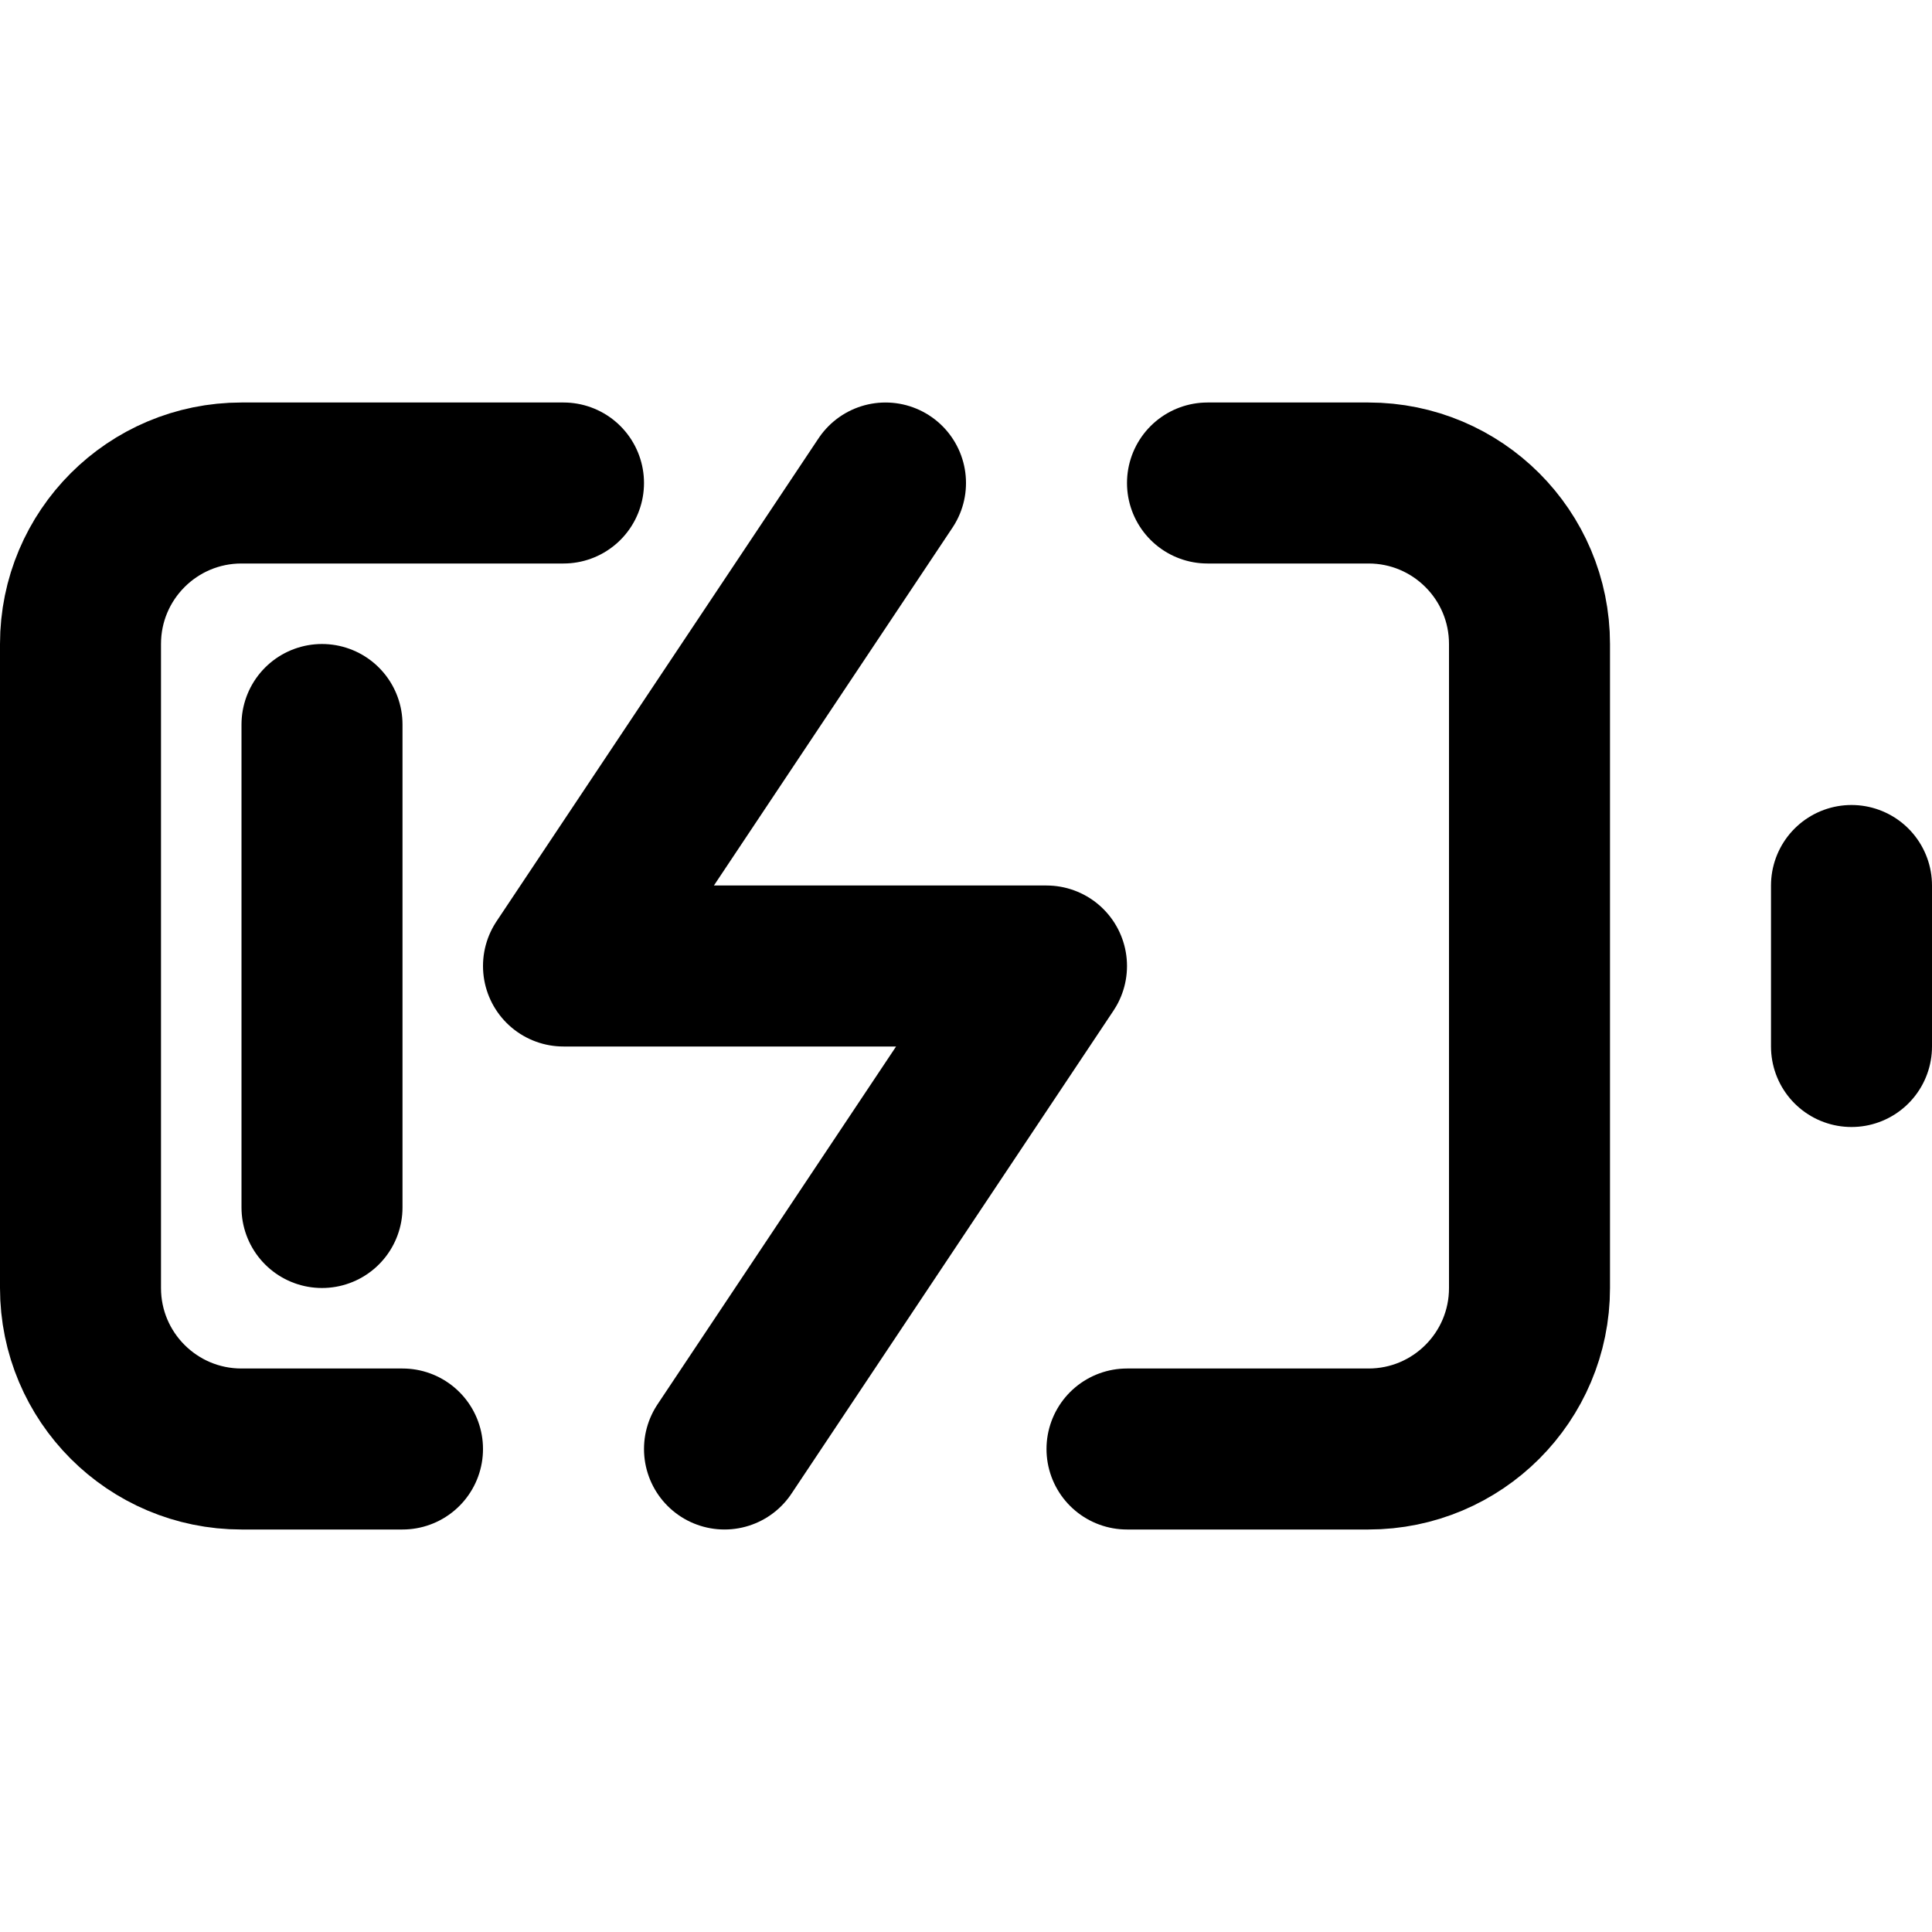
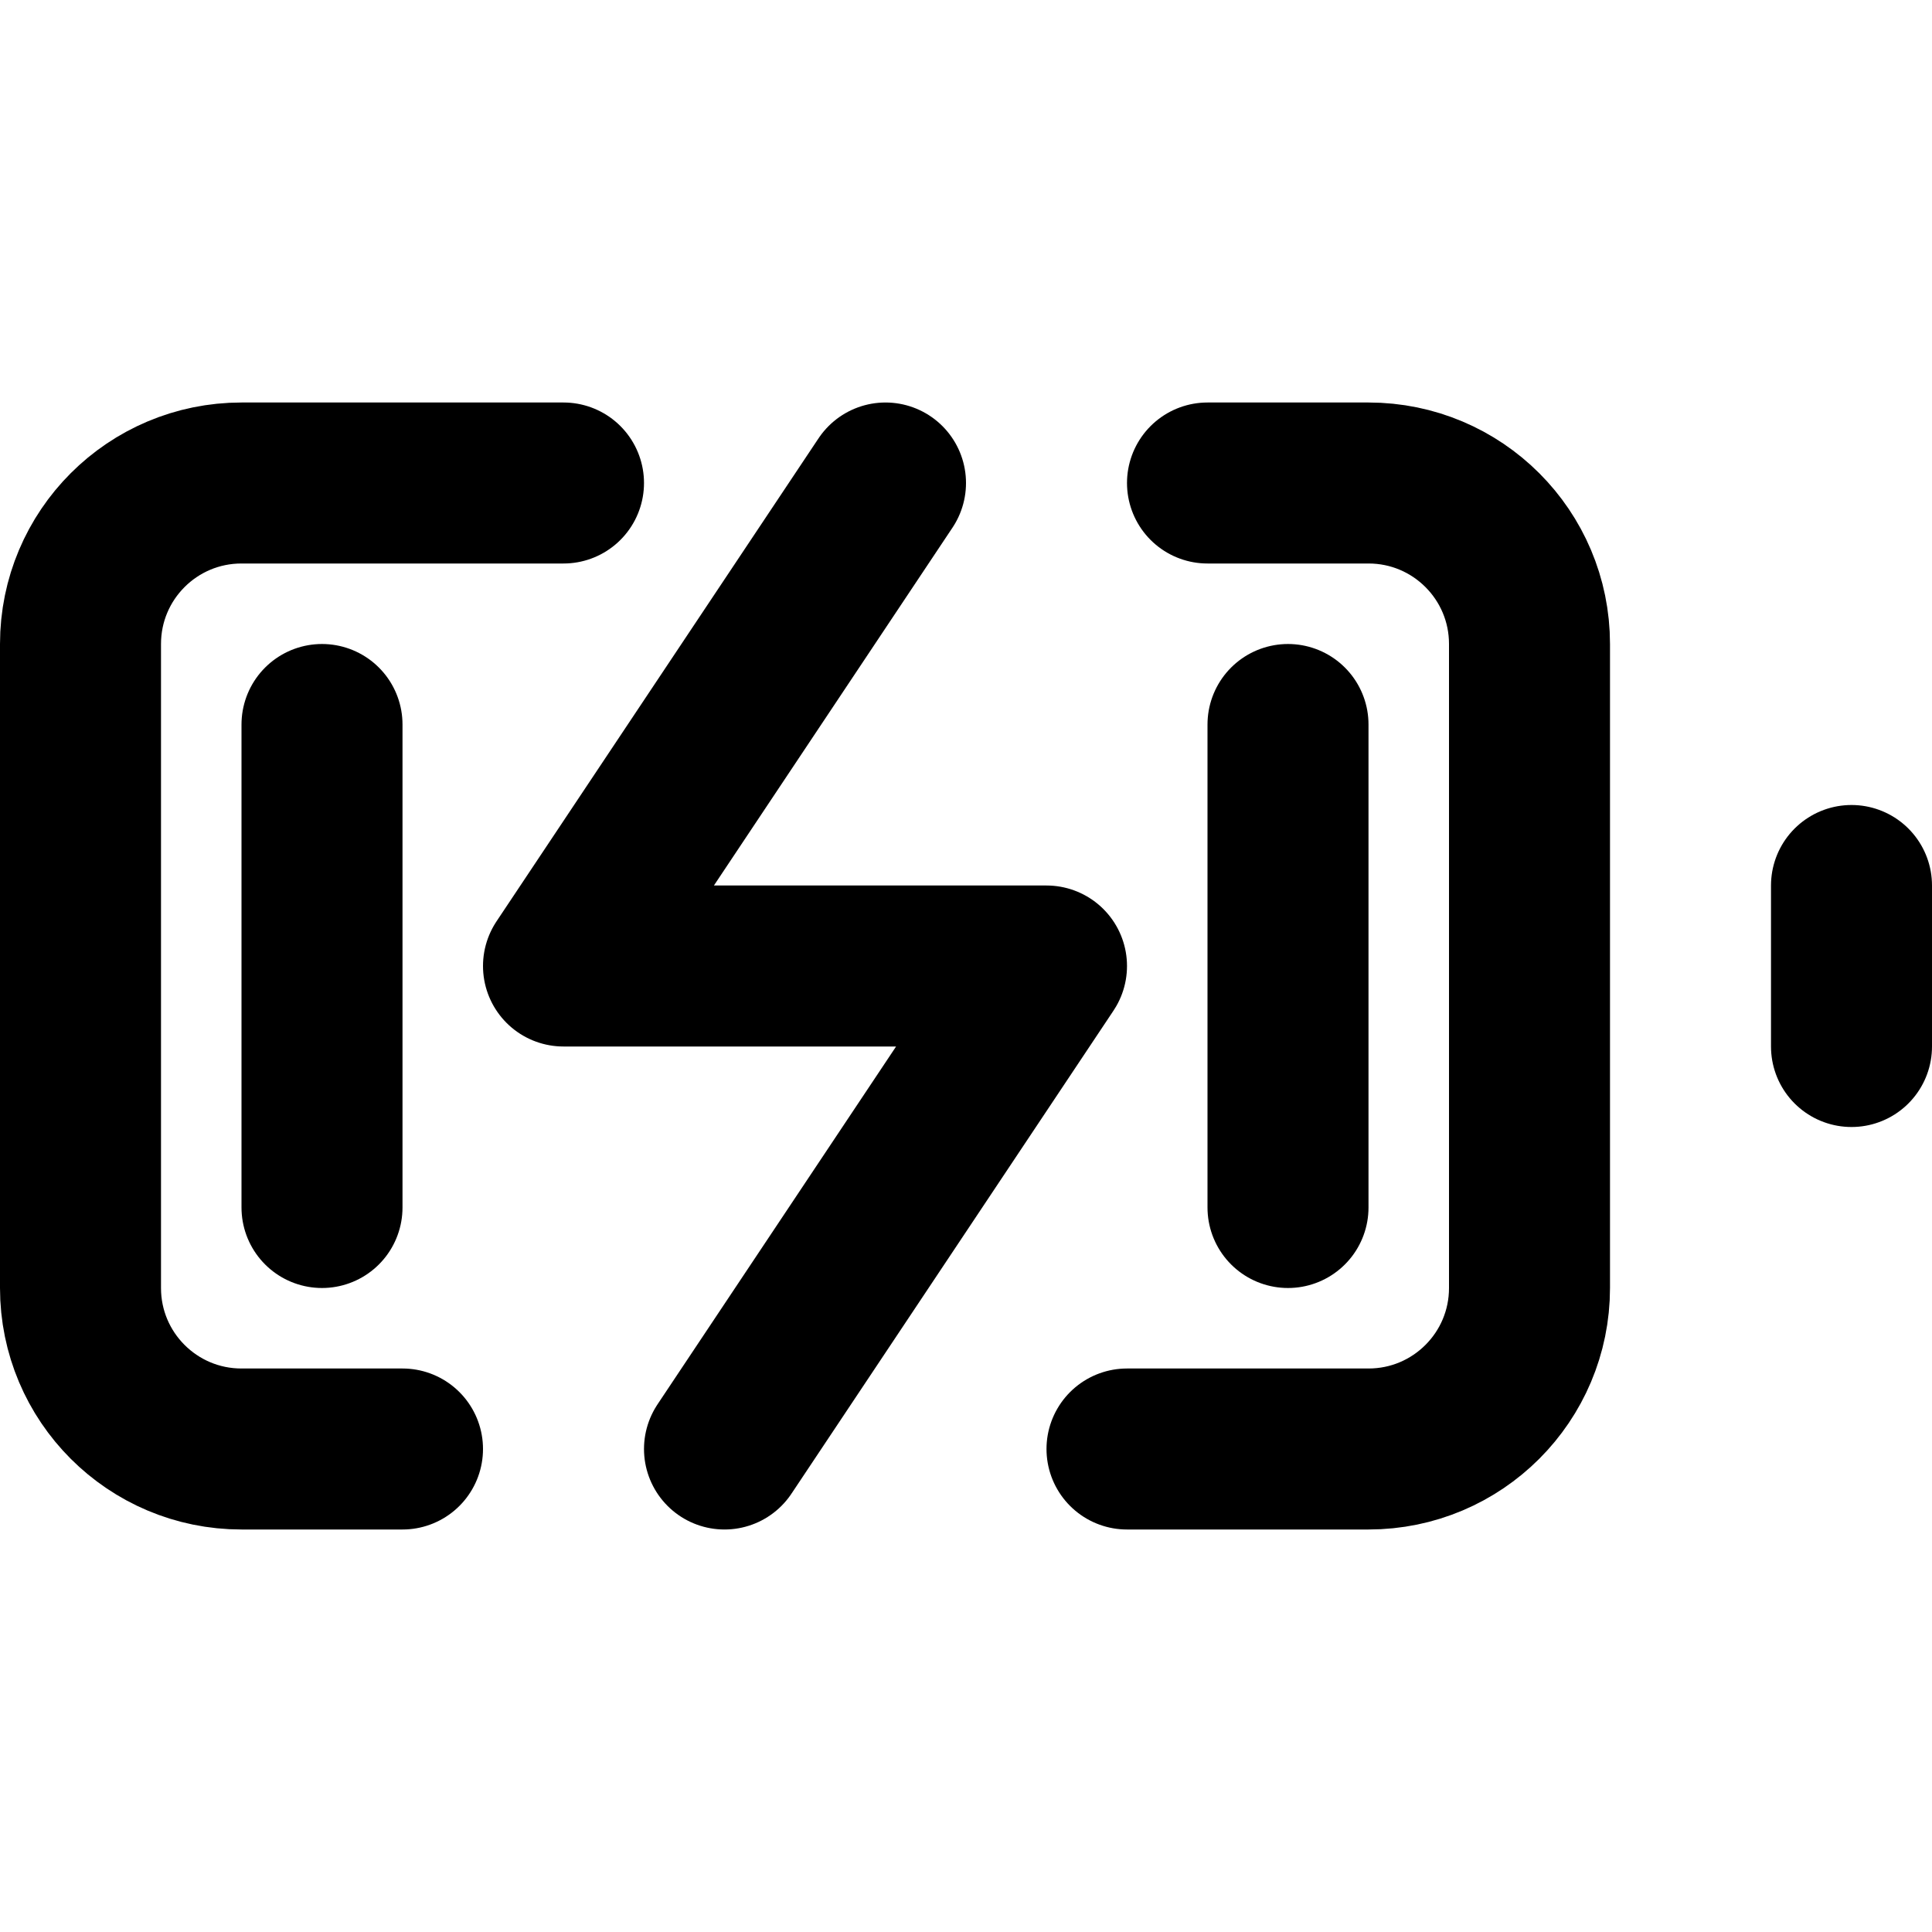
<svg xmlns="http://www.w3.org/2000/svg" style="isolation:isolate" viewBox="0 0 24 24" width="24" height="24">
  <defs>
-     <clipPath id="_clipPath_3ecyLyeBLGc48NmuYUGBfSwnJlfe7gly">
+     <clipPath id="_clipPath_63BVOd48mdY3Q6YBKIgLUAMXdwOy9FJa">
      <rect width="24" height="24" />
    </clipPath>
  </defs>
-   <g clip-path="url(#_clipPath_3ecyLyeBLGc48NmuYUGBfSwnJlfe7gly)">
+   <g clip-path="url(#_clipPath_63BVOd48mdY3Q6YBKIgLUAMXdwOy9FJa)">
    <path d=" M 5 18 L 3 18 C 1.895 18 1 17.105 1 16 L 1 8 C 1 6.895 1.895 6 3 6 L 7 6 M 15 6 L 17 6 C 18.105 6 19 6.895 19 8 L 19 16 C 19 17.105 18.105 18 17 18 L 14 18" fill="none" vector-effect="non-scaling-stroke" stroke-width="2" stroke="rgb(0,0,0)" stroke-linejoin="round" stroke-linecap="round" stroke-miterlimit="4" />
    <line x1="23" y1="13" x2="23" y2="11" vector-effect="non-scaling-stroke" stroke-width="2" stroke="rgb(0,0,0)" stroke-linejoin="round" stroke-linecap="round" stroke-miterlimit="4" />
    <path d=" M 11 6 L 7 12 L 13 12 L 9 18" fill="none" vector-effect="non-scaling-stroke" stroke-width="2" stroke="rgb(0,0,0)" stroke-linejoin="round" stroke-linecap="round" stroke-miterlimit="4" />
    <line x1="4" y1="9" x2="4" y2="15" vector-effect="non-scaling-stroke" stroke-width="2" stroke="rgb(0,0,0)" stroke-linejoin="round" stroke-linecap="round" stroke-miterlimit="3" />
+     <line x1="16" y1="9" x2="16" y2="15" vector-effect="non-scaling-stroke" stroke-width="2" stroke="rgb(0,0,0)" stroke-linejoin="round" stroke-linecap="round" stroke-miterlimit="3" />
  </g>
</svg>
